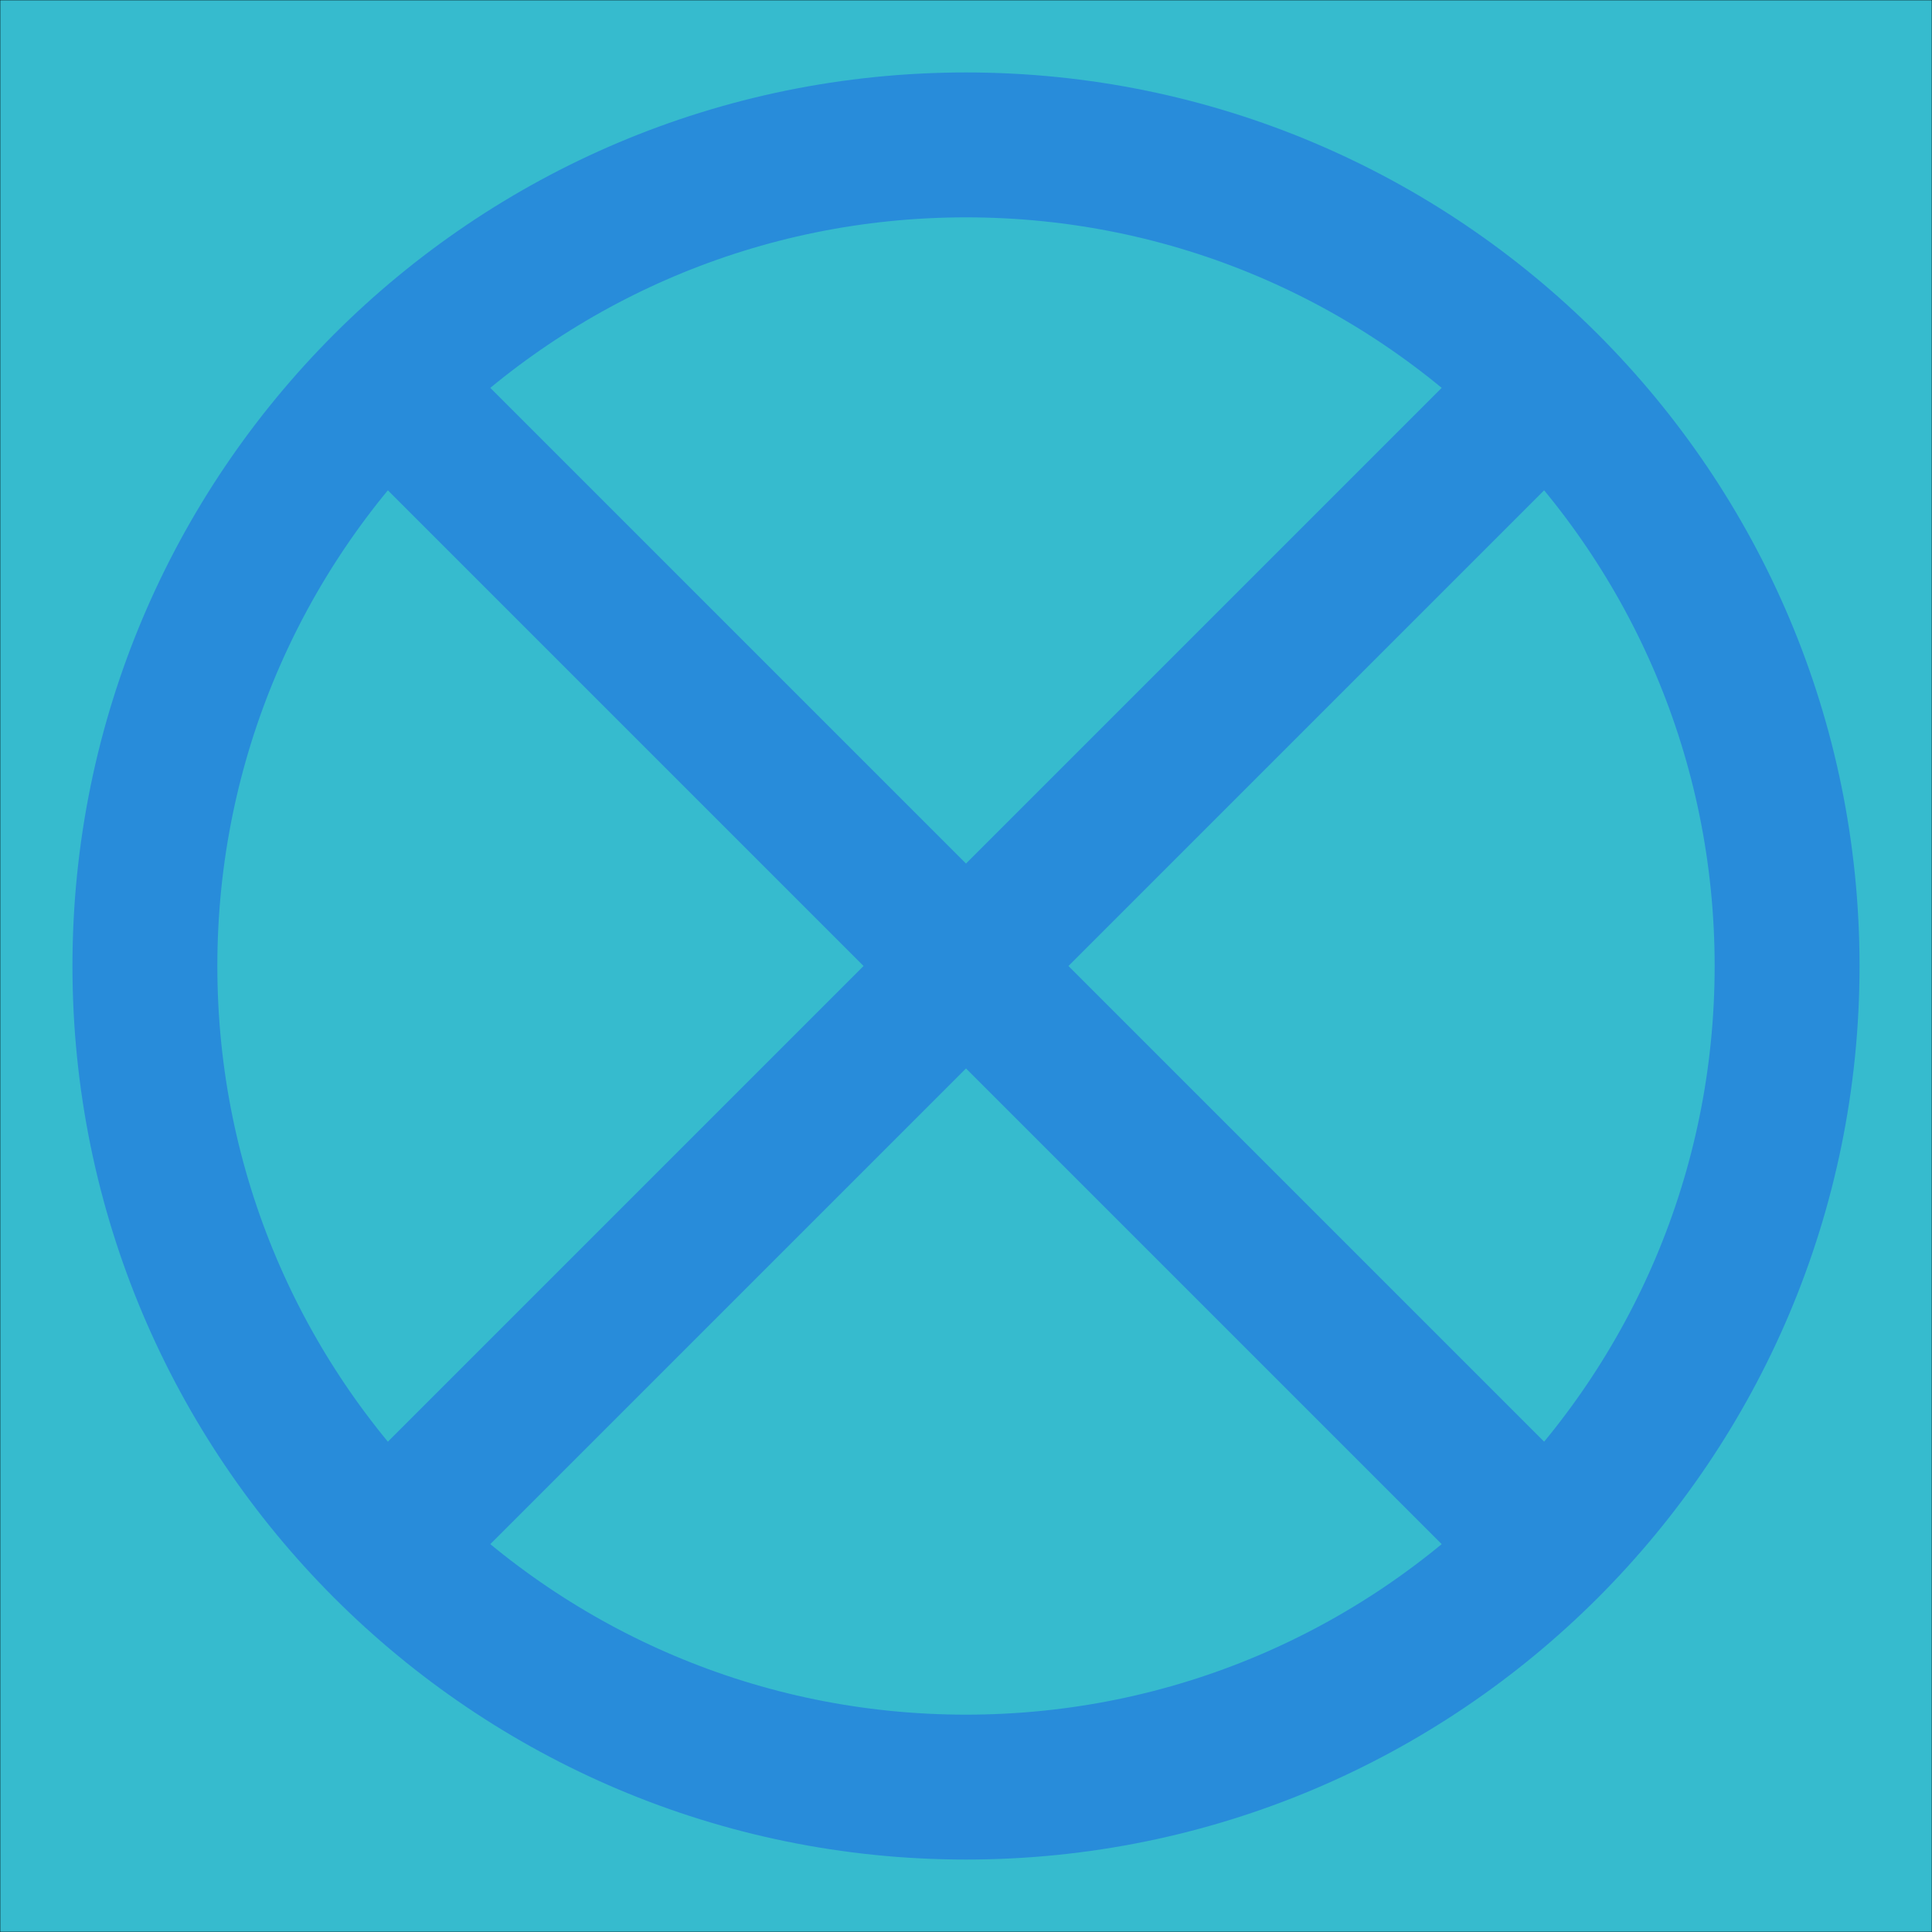
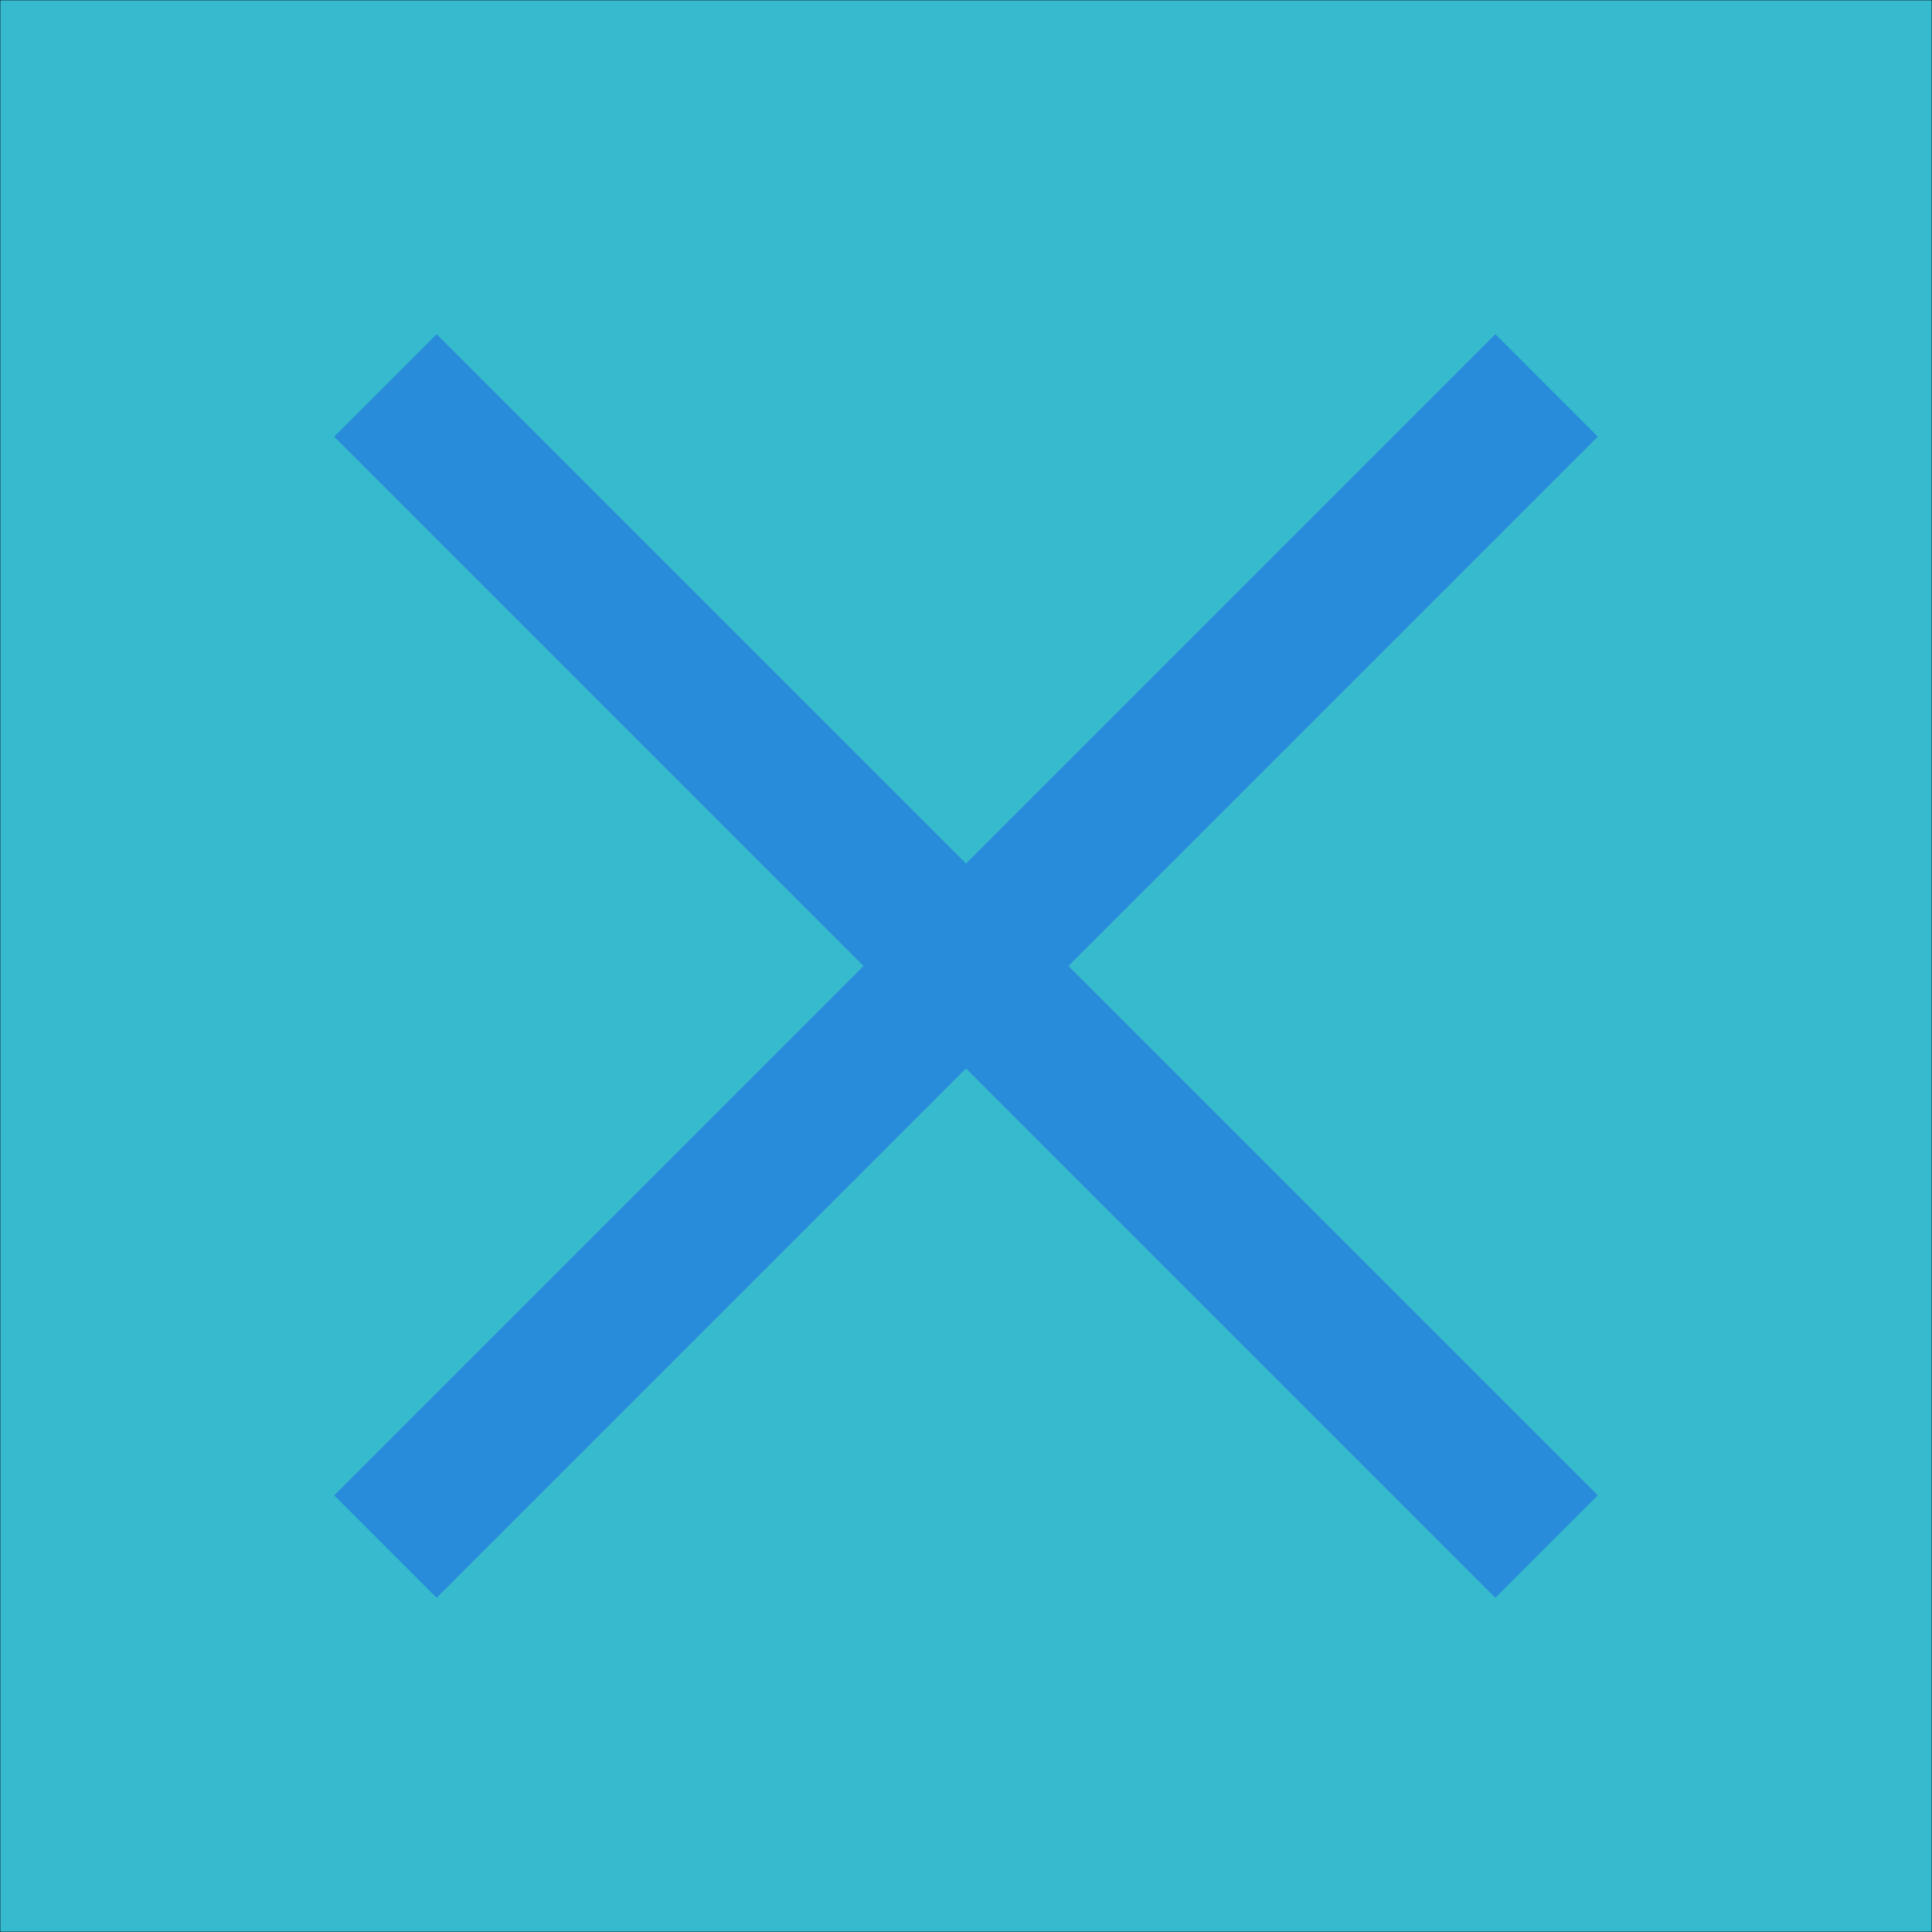
<svg xmlns="http://www.w3.org/2000/svg" version="1.1" width="40" height="40.0" font-size="1" viewBox="0 0 40 40">
  <g>
    <g fill="rgb(0,0,0)" fill-opacity="0.0">
      <g stroke="rgb(0,0,0)" stroke-opacity="1.0" stroke-width="1.0e-2" stroke-linecap="butt" stroke-linejoin="miter" font-size="1.0em" stroke-miterlimit="10.0">
        <g transform="matrix(1.0,0.0,0.0,1.0,20,20.0)">
          <g fill="rgb(54,187,206)" fill-opacity="1.0">
            <g fill="rgb(54,187,206)" fill-opacity="1.0">
              <g fill="rgb(54,187,206)" fill-opacity="1.0">
                <path d="M 20,20.0 l -4.440892098500626e-15,-40.0 h -40.0 l -4.440892098500626e-15,40.0 Z" />
              </g>
            </g>
          </g>
          <g stroke="rgb(0,0,255)" stroke-opacity="1.0" stroke-width="3.0" opacity="0.25">
-             <g>
-               <path d="M 17.0,0.0 c 0.0,-9.389 -7.611,-17.0 -17 -17.0c -9.389,-5.749006884334512e-16 -17.0,7.611 -17.0 17c -1.1498013768669025e-15,9.389 7.611,17.0 17 17.0c 9.389,1.7247020653003537e-15 17.0,-7.611 17 -17Z" />
-             </g>
            <path d="M -12.021,-12.021 l 24.042,24.042 " />
            <path d="M -12.021,12.021 l 24.042,-24.042 " />
          </g>
        </g>
      </g>
    </g>
  </g>
</svg>
